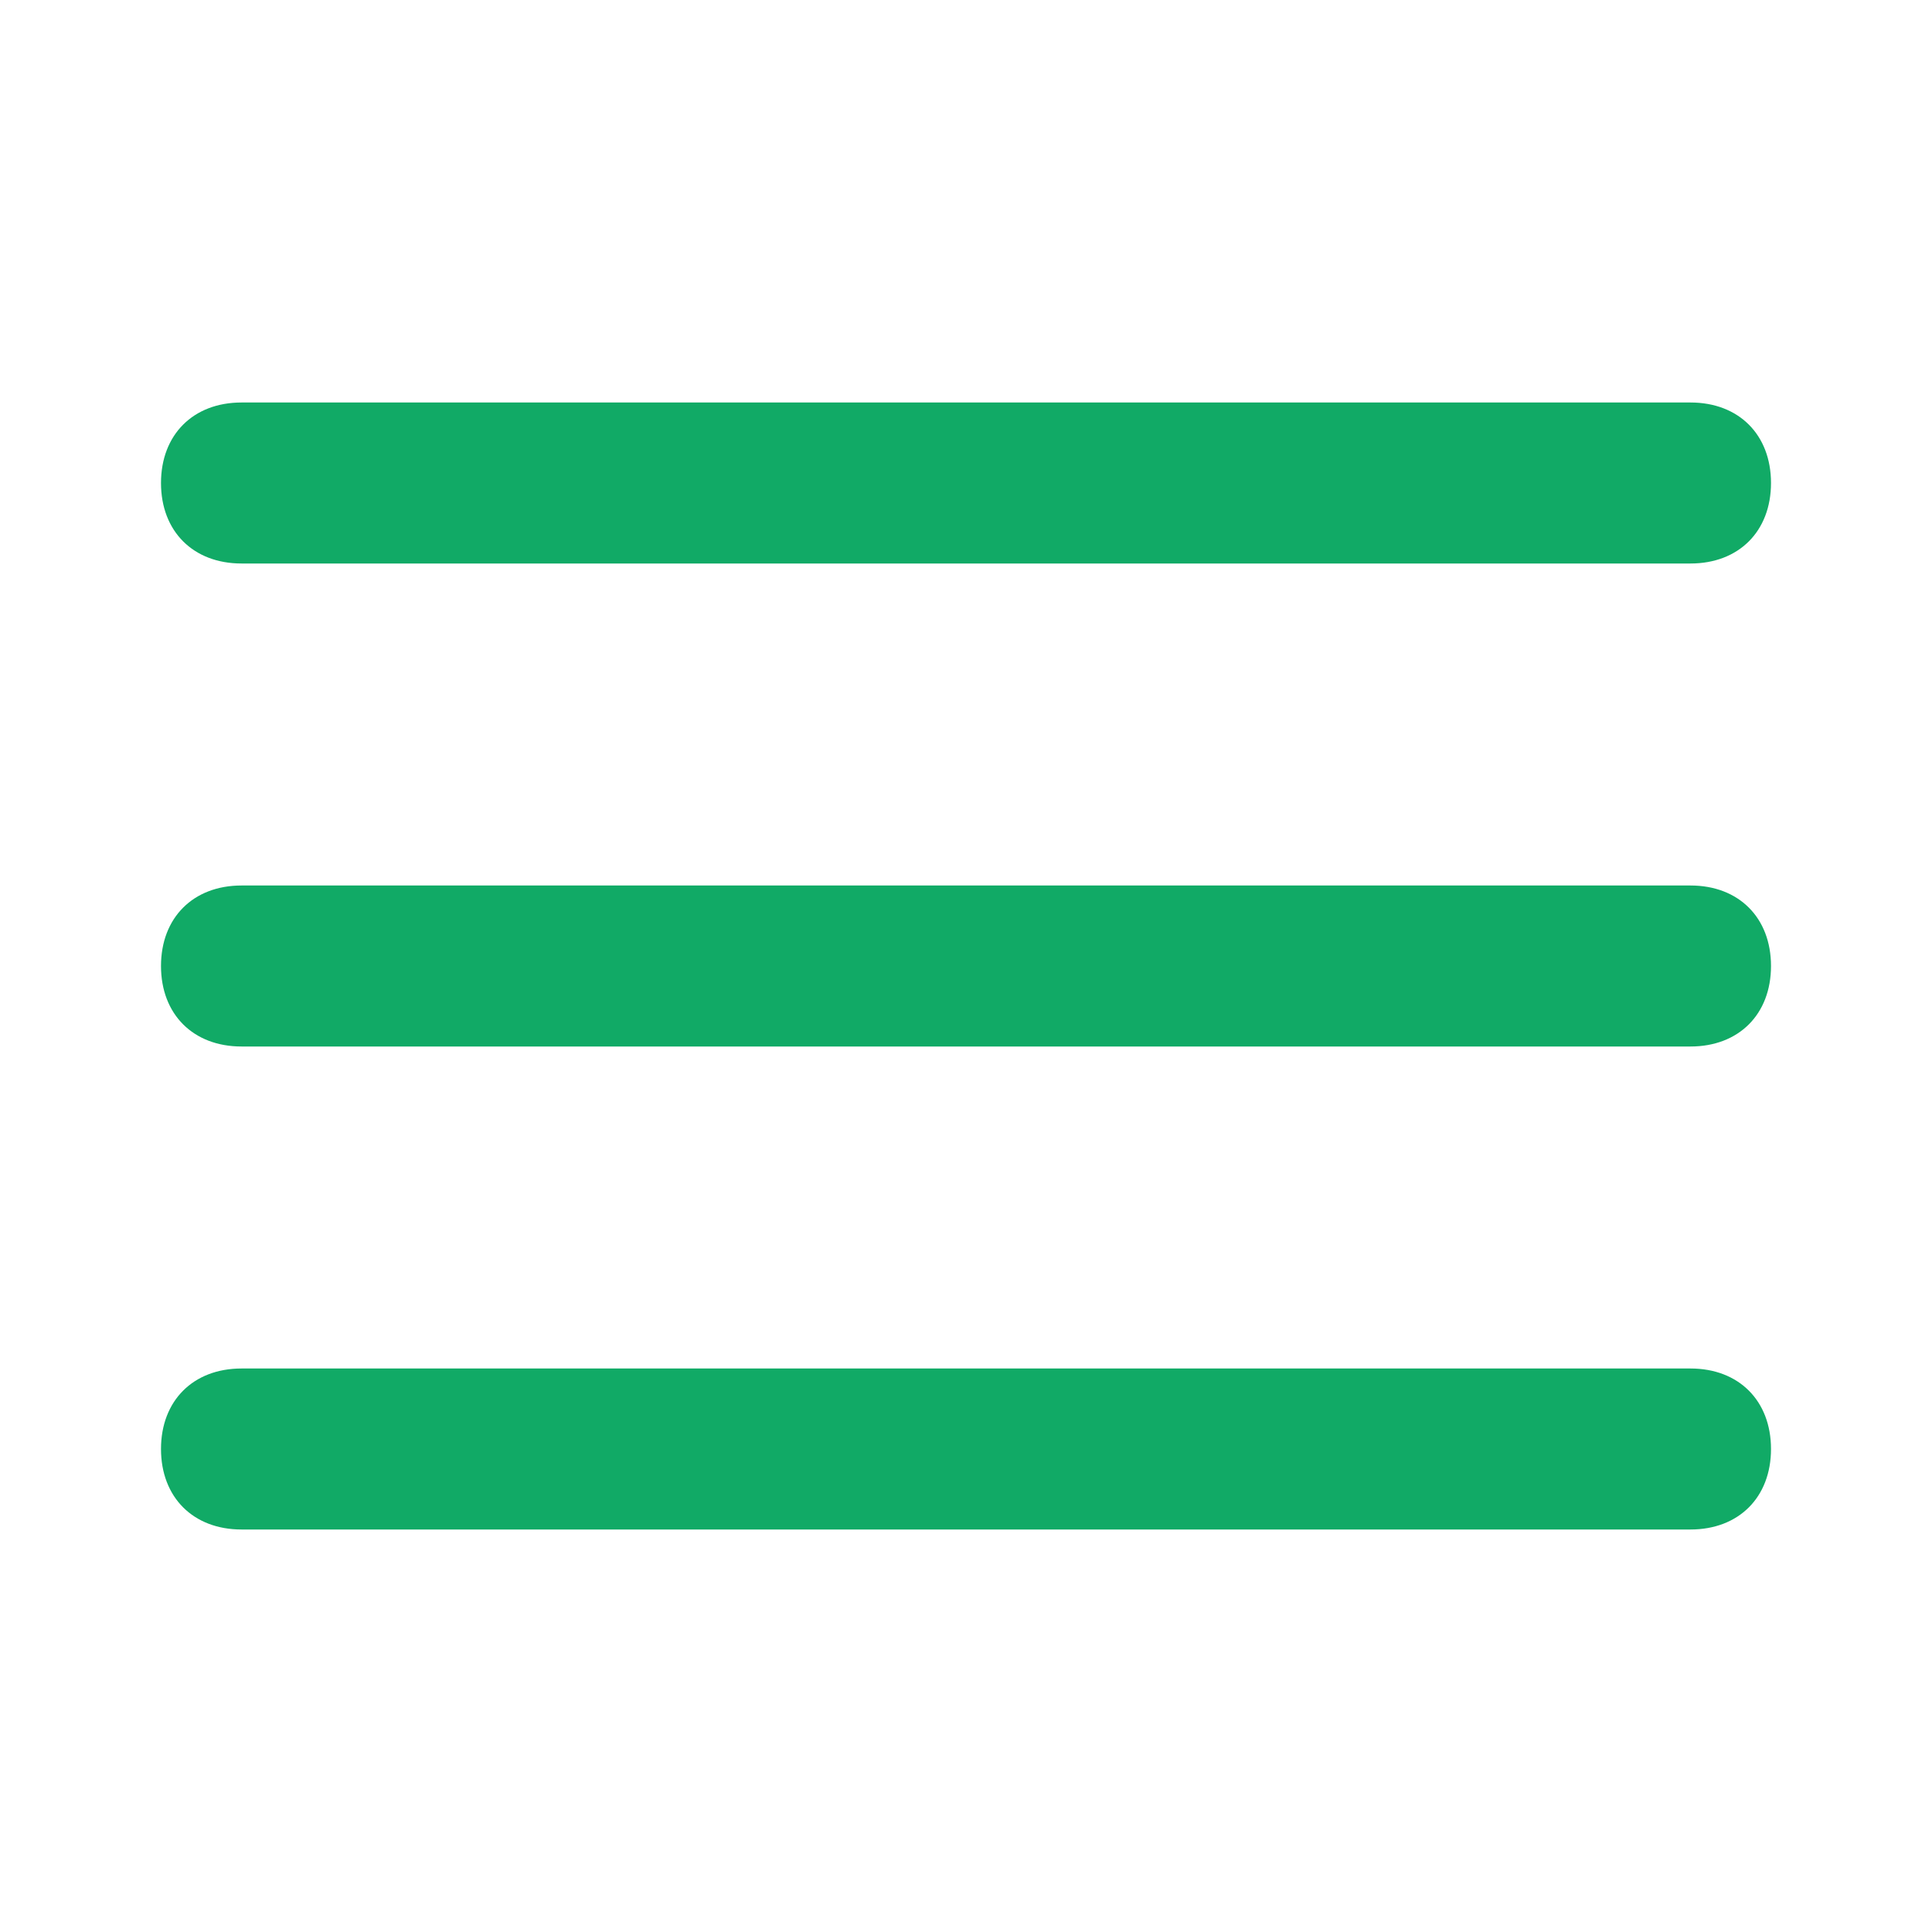
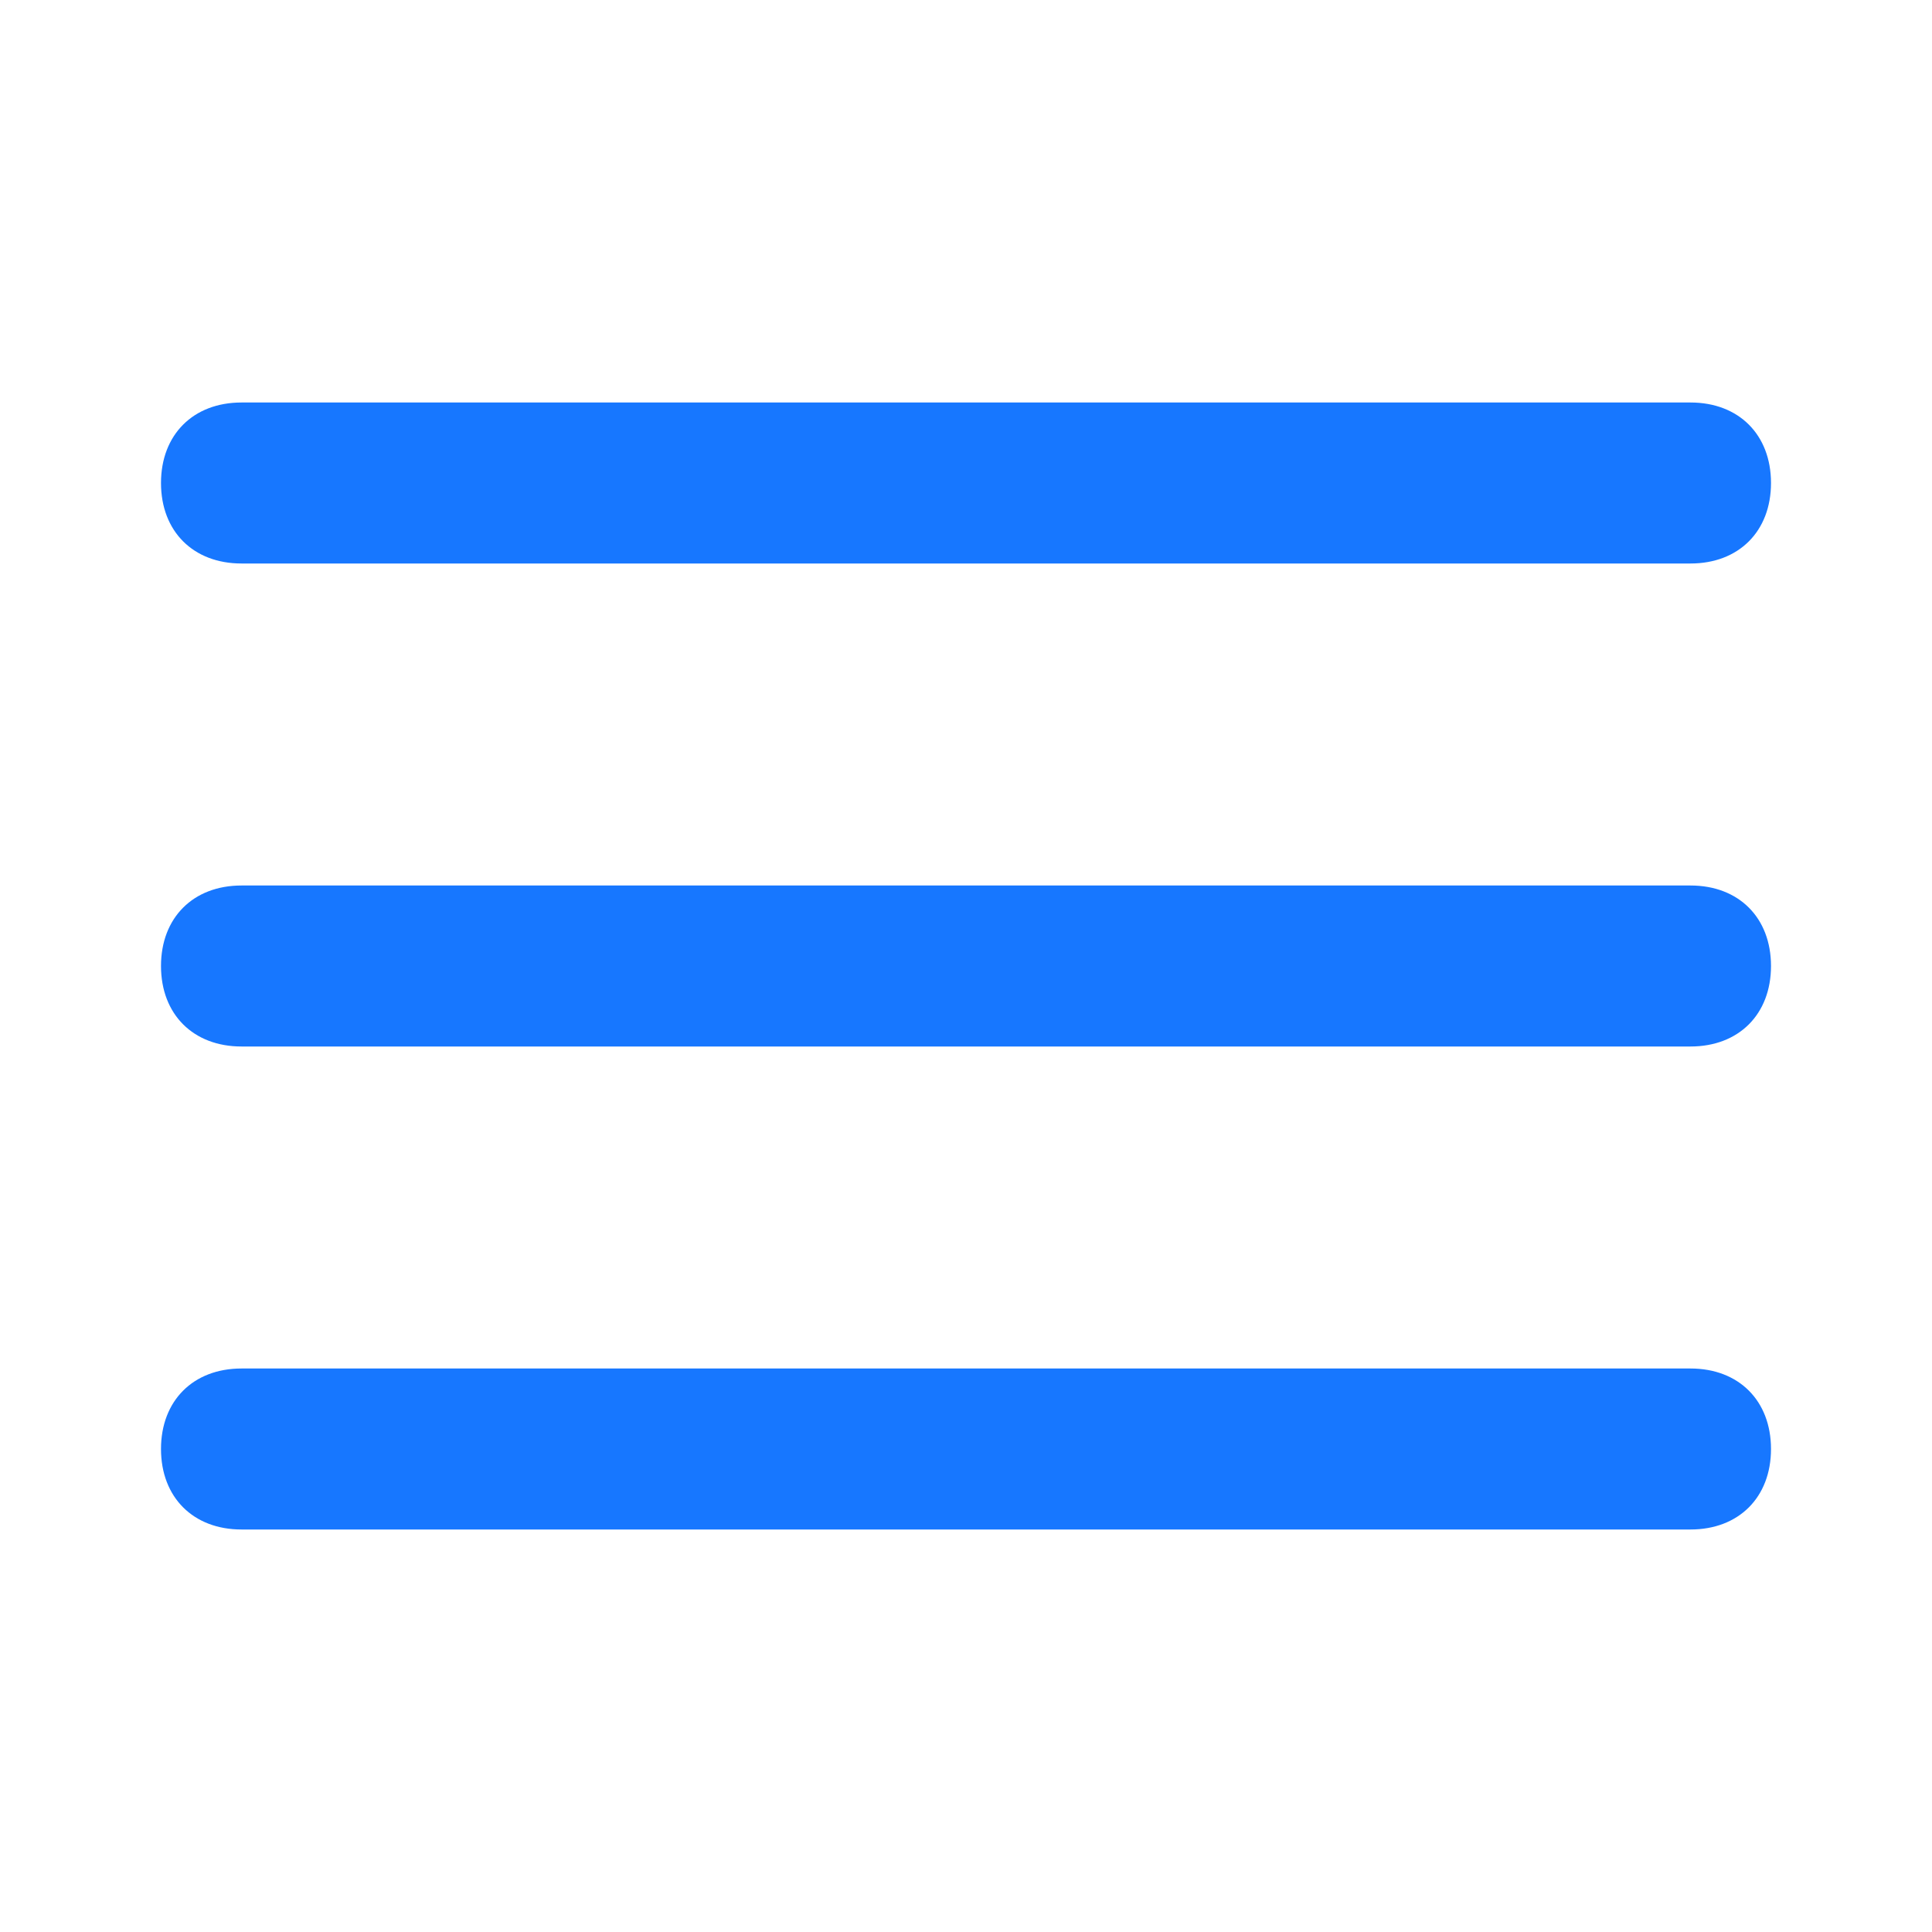
<svg xmlns="http://www.w3.org/2000/svg" t="1677131971227" class="icon" viewBox="0 0 1024 1024" version="1.1" p-id="3676" width="200" height="200">
-   <path d="M896 554.667H128c-25.6 0-42.667-17.067-42.667-42.667s17.067-42.667 42.667-42.667h768c25.6 0 42.667 17.067 42.667 42.667s-17.067 42.667-42.667 42.667zM896 298.667H128c-25.6 0-42.667-17.067-42.667-42.667s17.067-42.667 42.667-42.667h768c25.6 0 42.667 17.067 42.667 42.667s-17.067 42.667-42.667 42.667zM896 810.667H128c-25.6 0-42.667-17.067-42.667-42.667s17.067-42.667 42.667-42.667h768c25.6 0 42.667 17.067 42.667 42.667s-17.067 42.667-42.667 42.667z" p-id="3677" fill="#11AA66" />
+   <path d="M896 554.667H128c-25.6 0-42.667-17.067-42.667-42.667s17.067-42.667 42.667-42.667h768c25.6 0 42.667 17.067 42.667 42.667s-17.067 42.667-42.667 42.667zM896 298.667H128c-25.6 0-42.667-17.067-42.667-42.667s17.067-42.667 42.667-42.667h768c25.6 0 42.667 17.067 42.667 42.667s-17.067 42.667-42.667 42.667zM896 810.667H128c-25.6 0-42.667-17.067-42.667-42.667s17.067-42.667 42.667-42.667h768c25.6 0 42.667 17.067 42.667 42.667s-17.067 42.667-42.667 42.667z" p-id="3677" fill="#1777ff" />
</svg>
